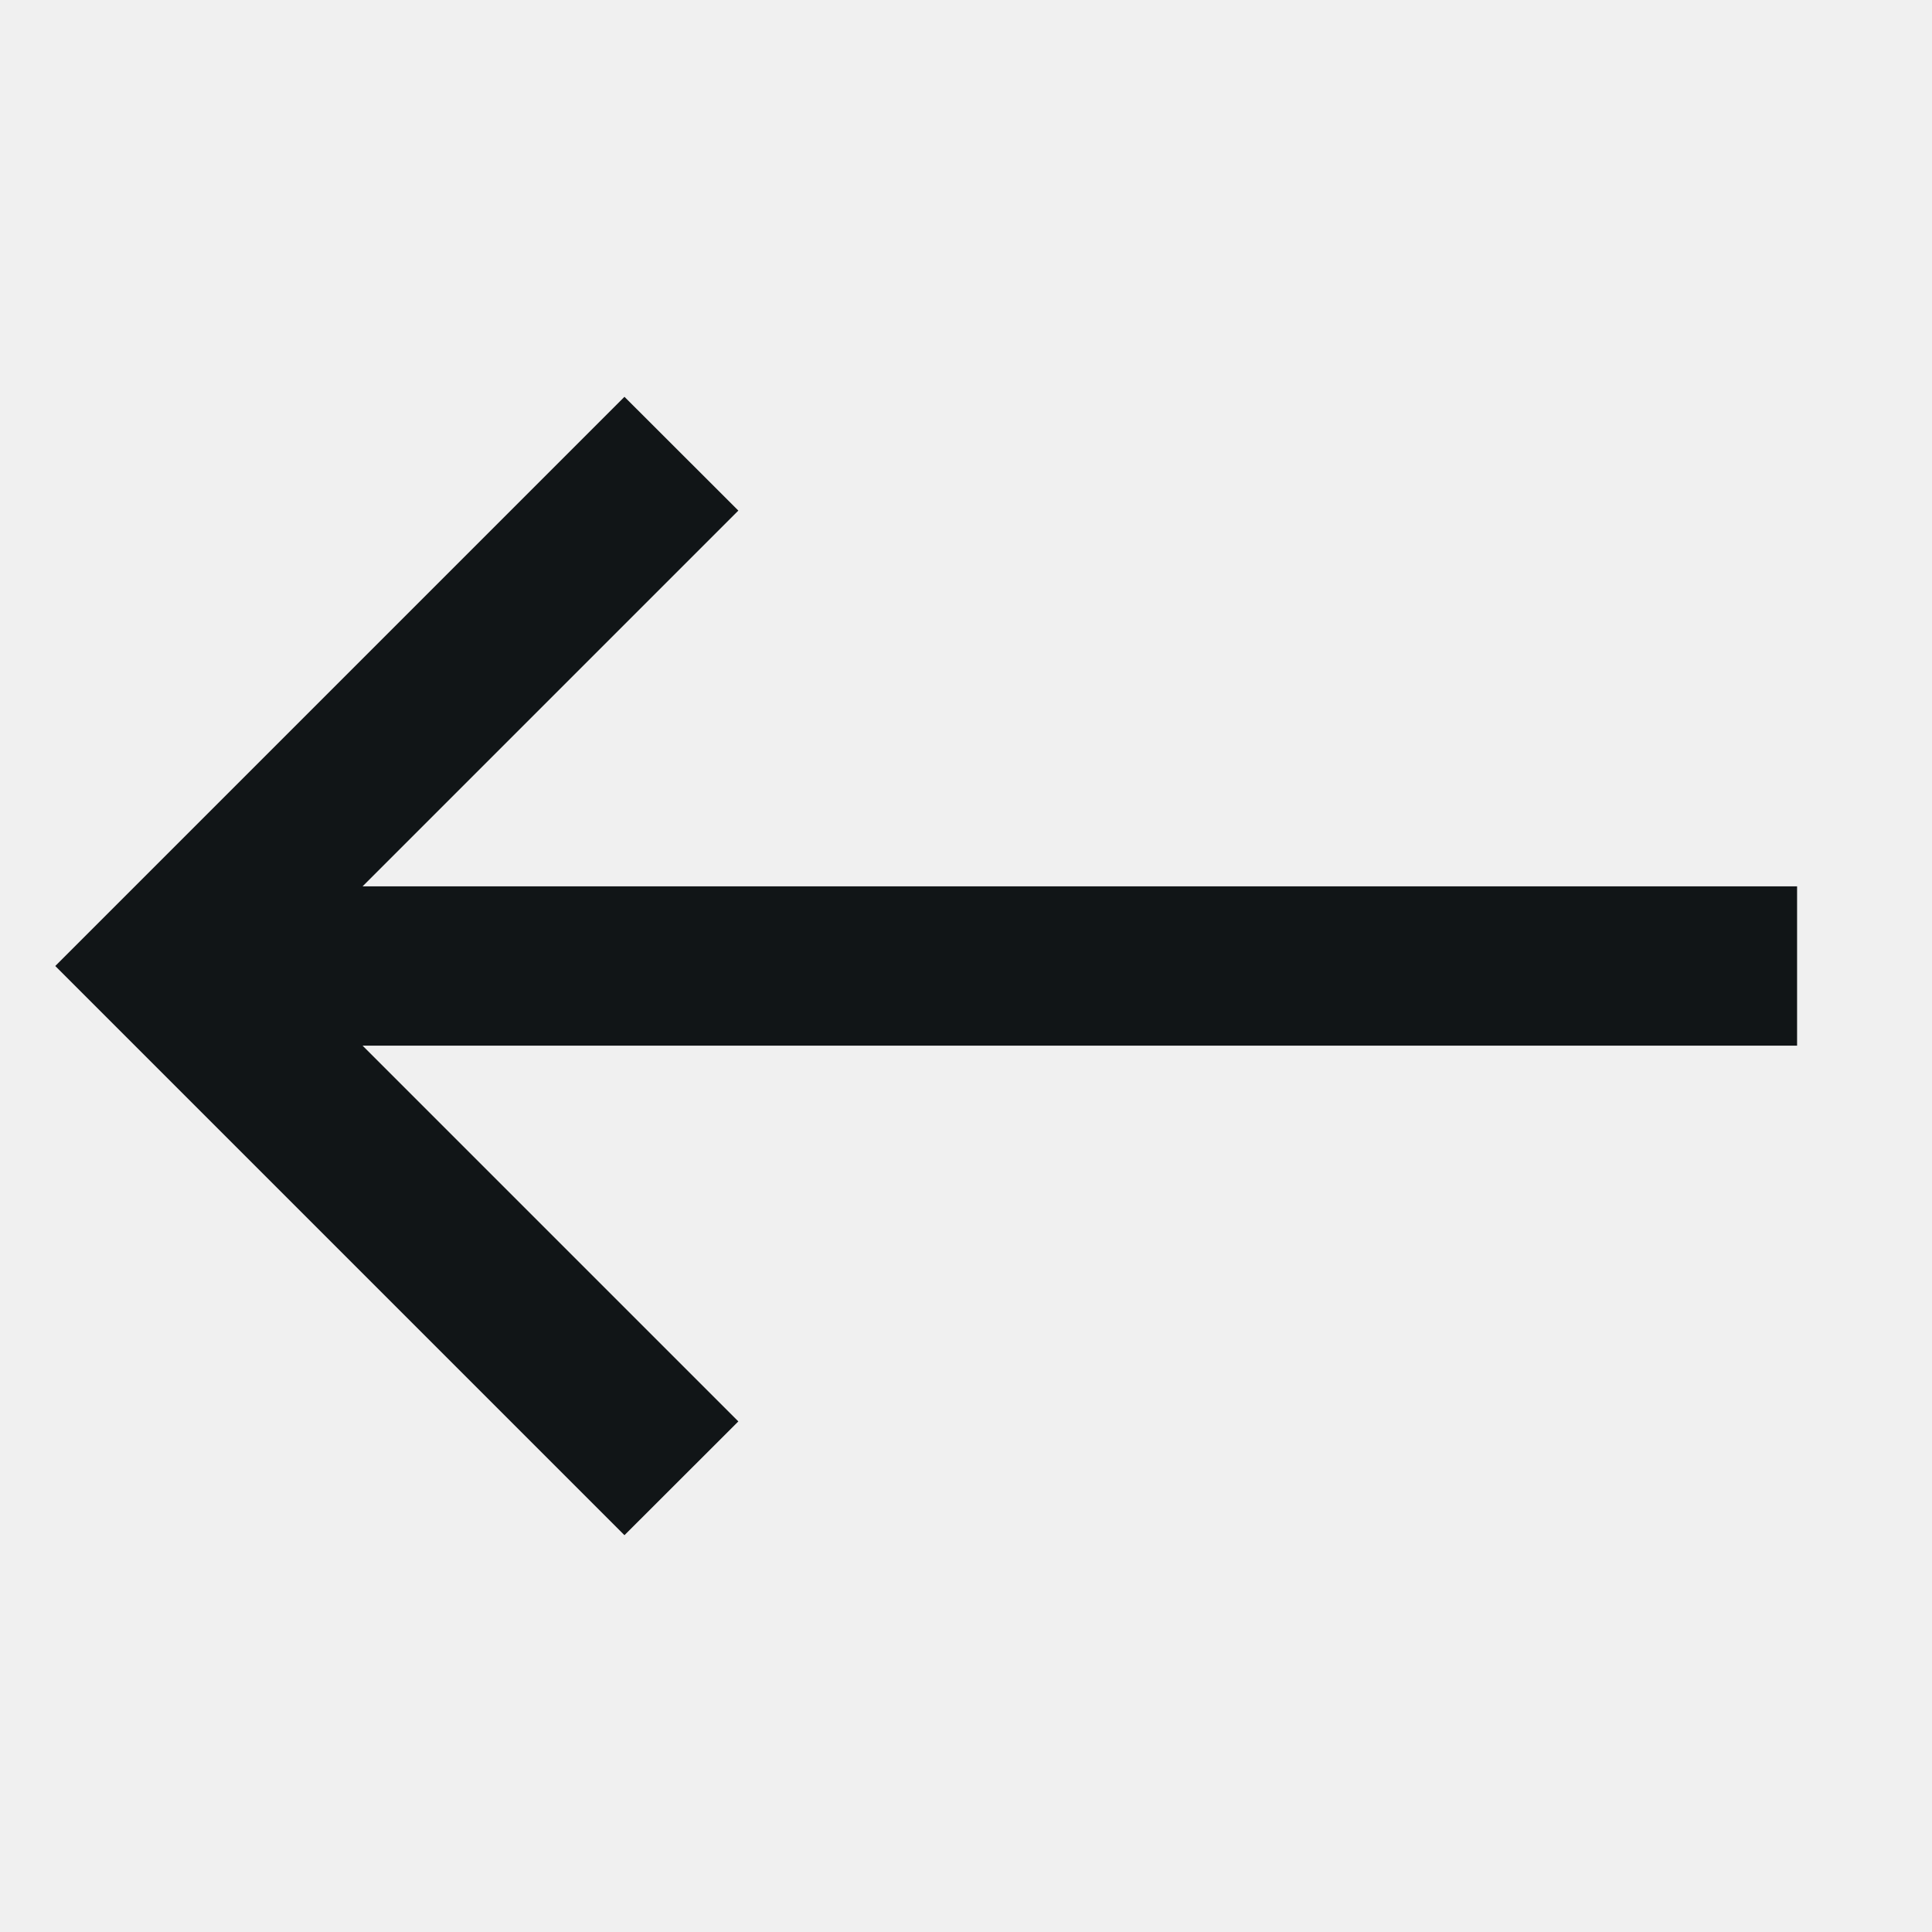
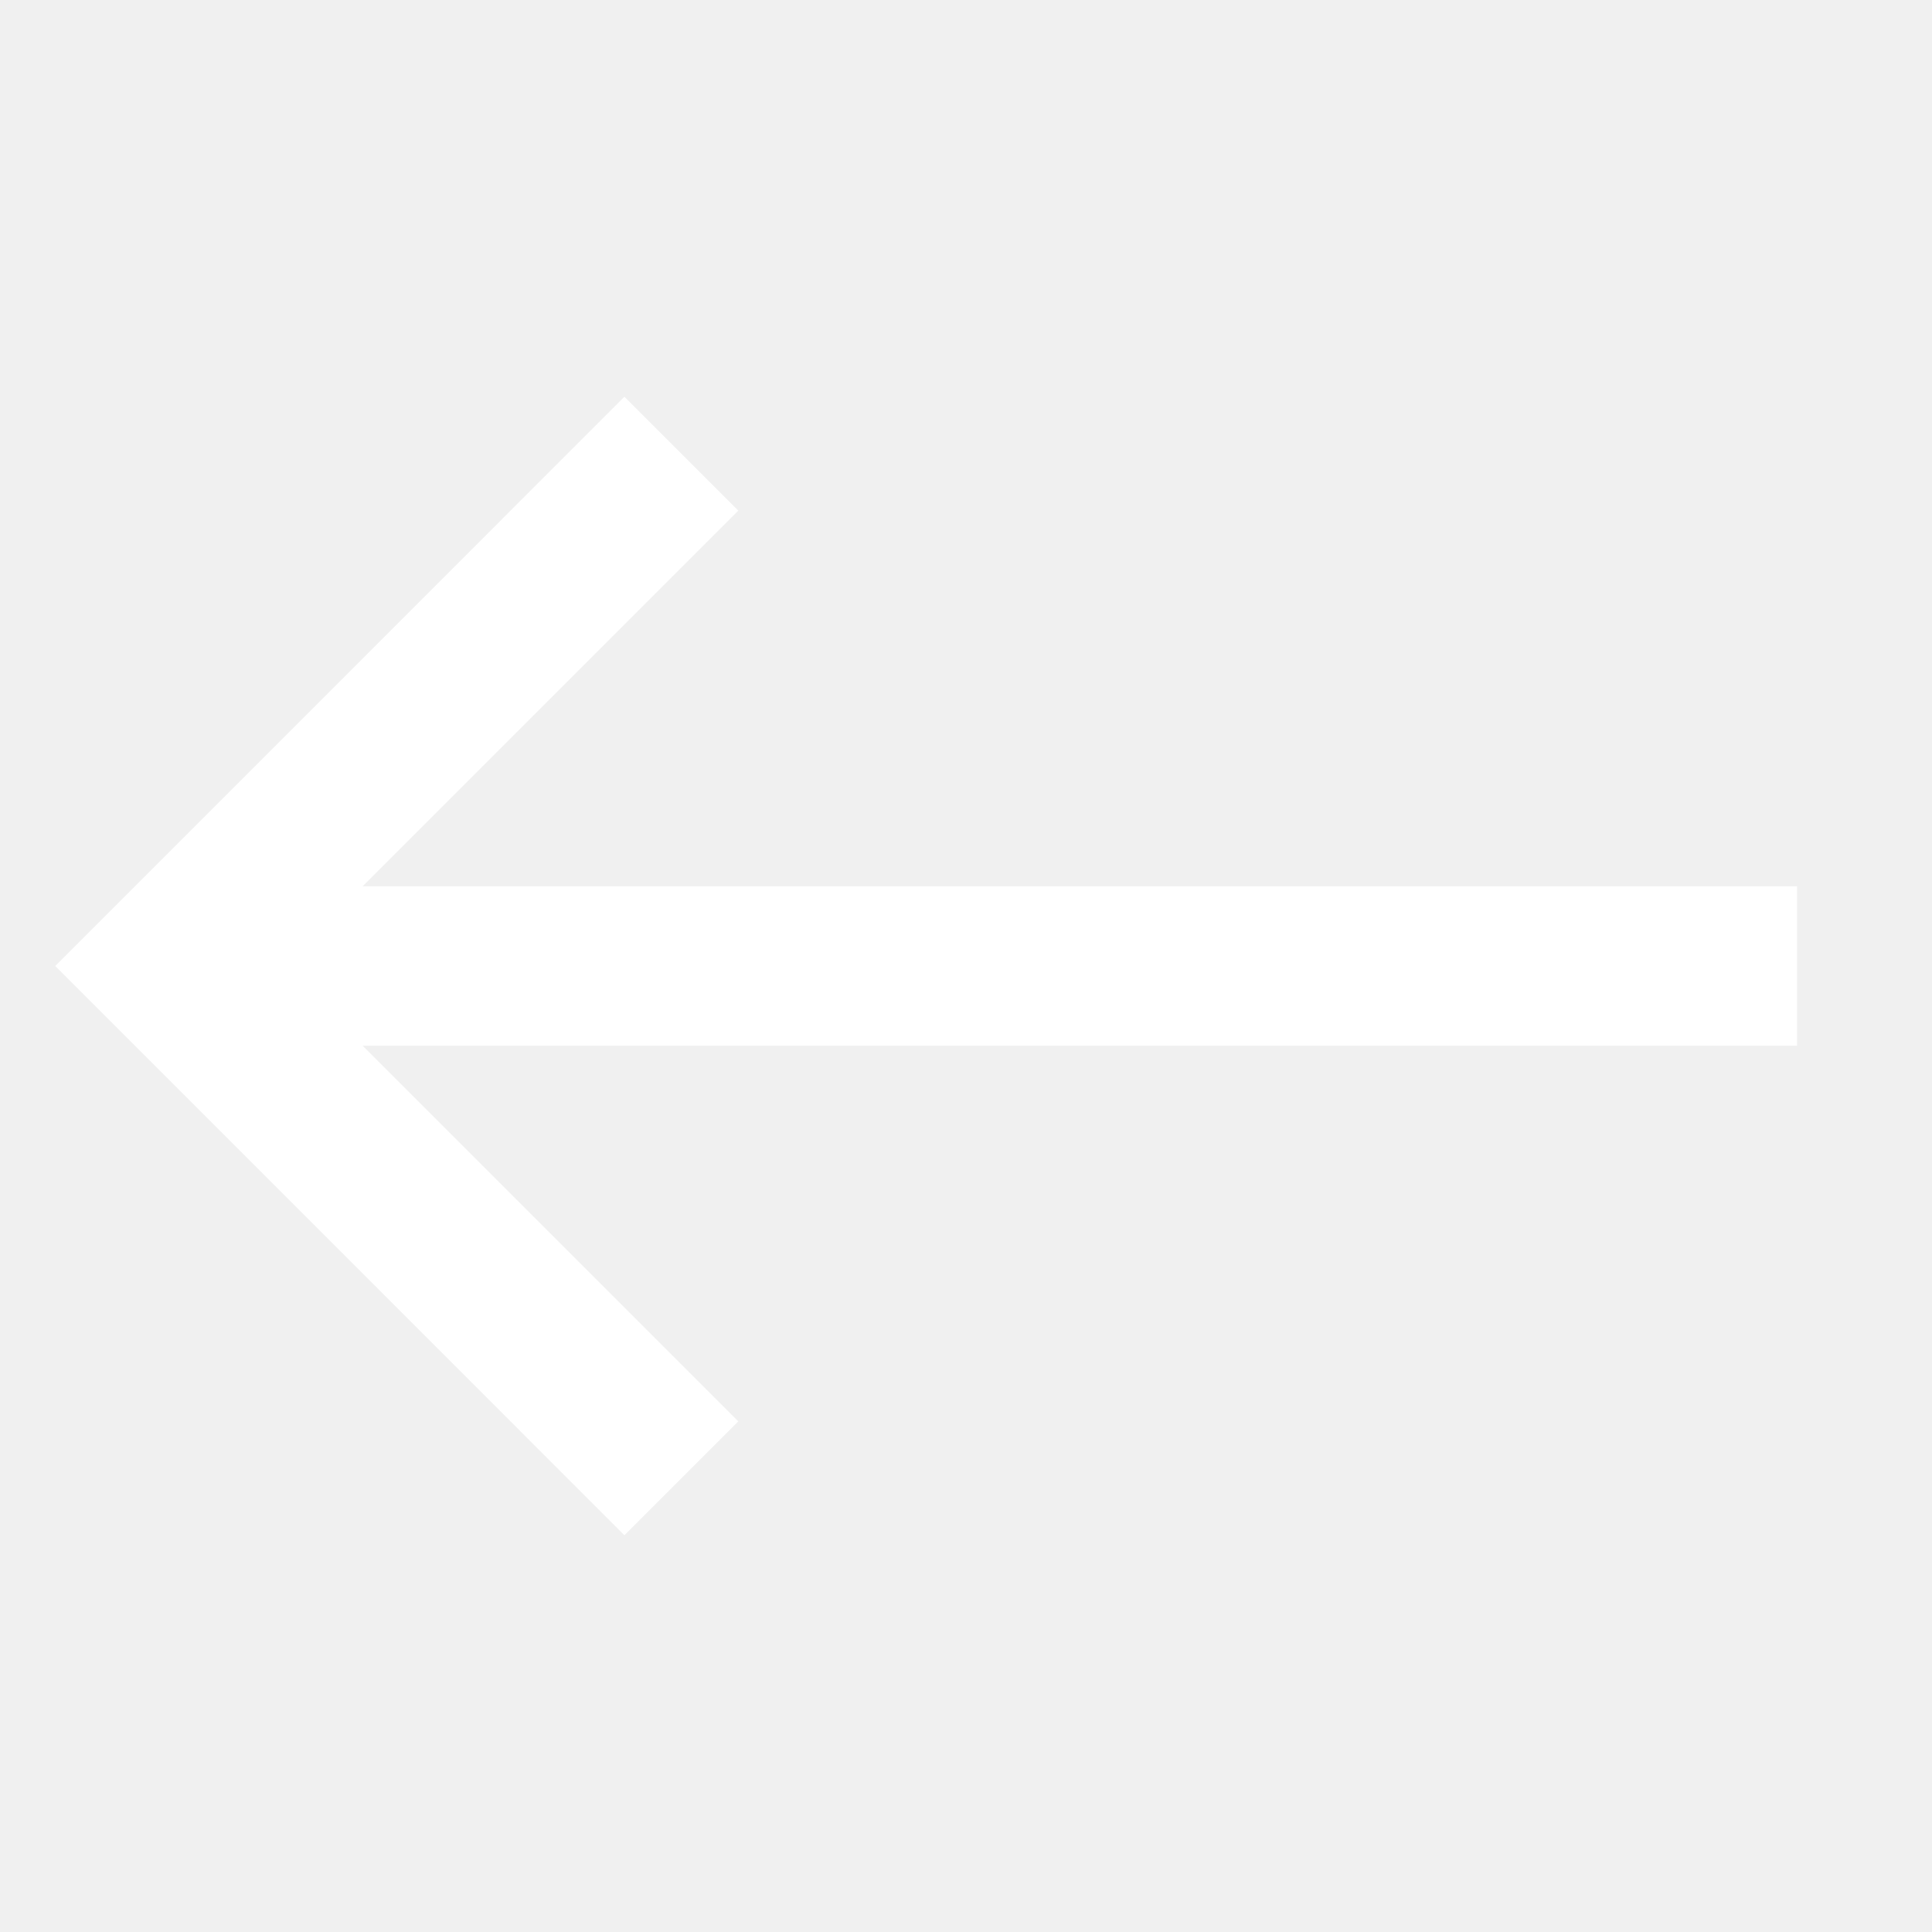
- <svg xmlns="http://www.w3.org/2000/svg" width="18" height="18" viewBox="0 0 18 18" fill="none">
+ <svg xmlns="http://www.w3.org/2000/svg" width="20" height="20" viewBox="0 0 20 20" fill="none">
  <g id="call-made">
-     <path id="Shape" fill-rule="evenodd" clip-rule="evenodd" d="M5.818 3.697L6.879 4.757L3.378 8.258H16.743L16.743 9.742H3.378L6.879 13.243L5.818 14.303L0.515 9L5.818 3.697Z" fill="#111517" />
+     <path id="Shape" fill-rule="evenodd" clip-rule="evenodd" d="M6.464 4.107L7.643 5.286L3.754 9.175L18.603 9.175L18.603 10.825L3.754 10.825L7.643 14.714L6.464 15.893L0.572 10L6.464 4.107Z" fill="white" />
  </g>
</svg>
